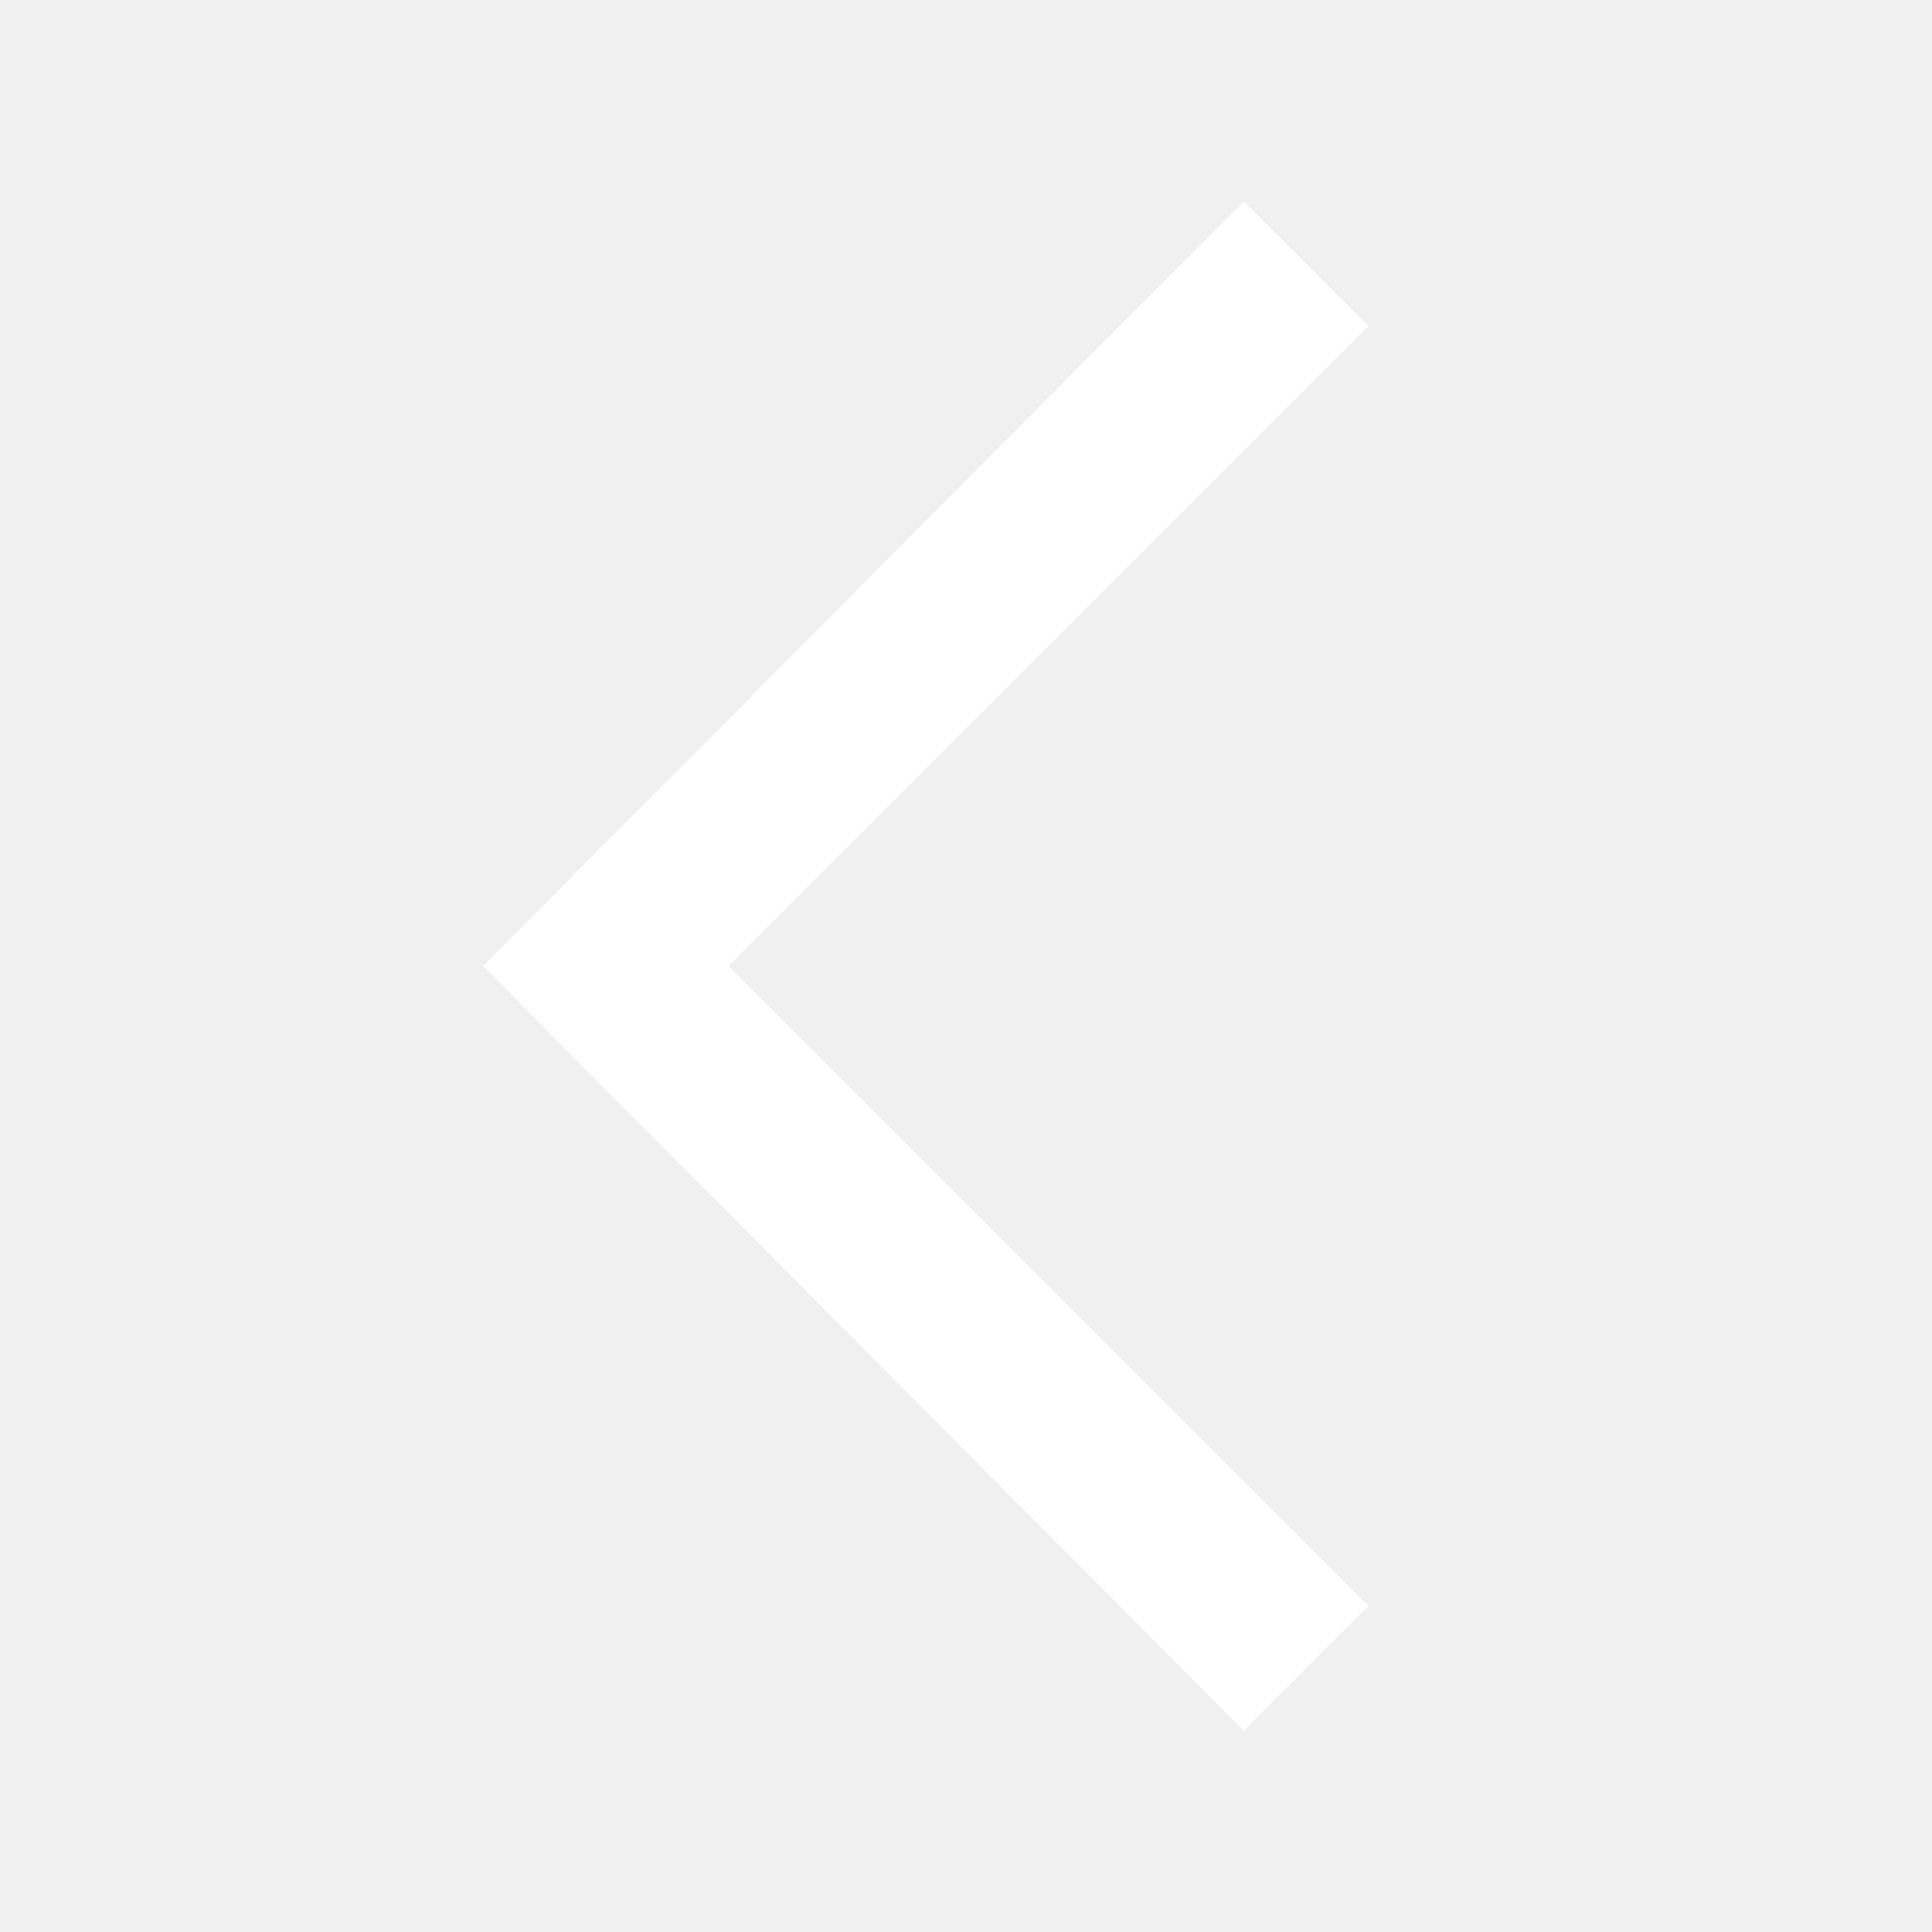
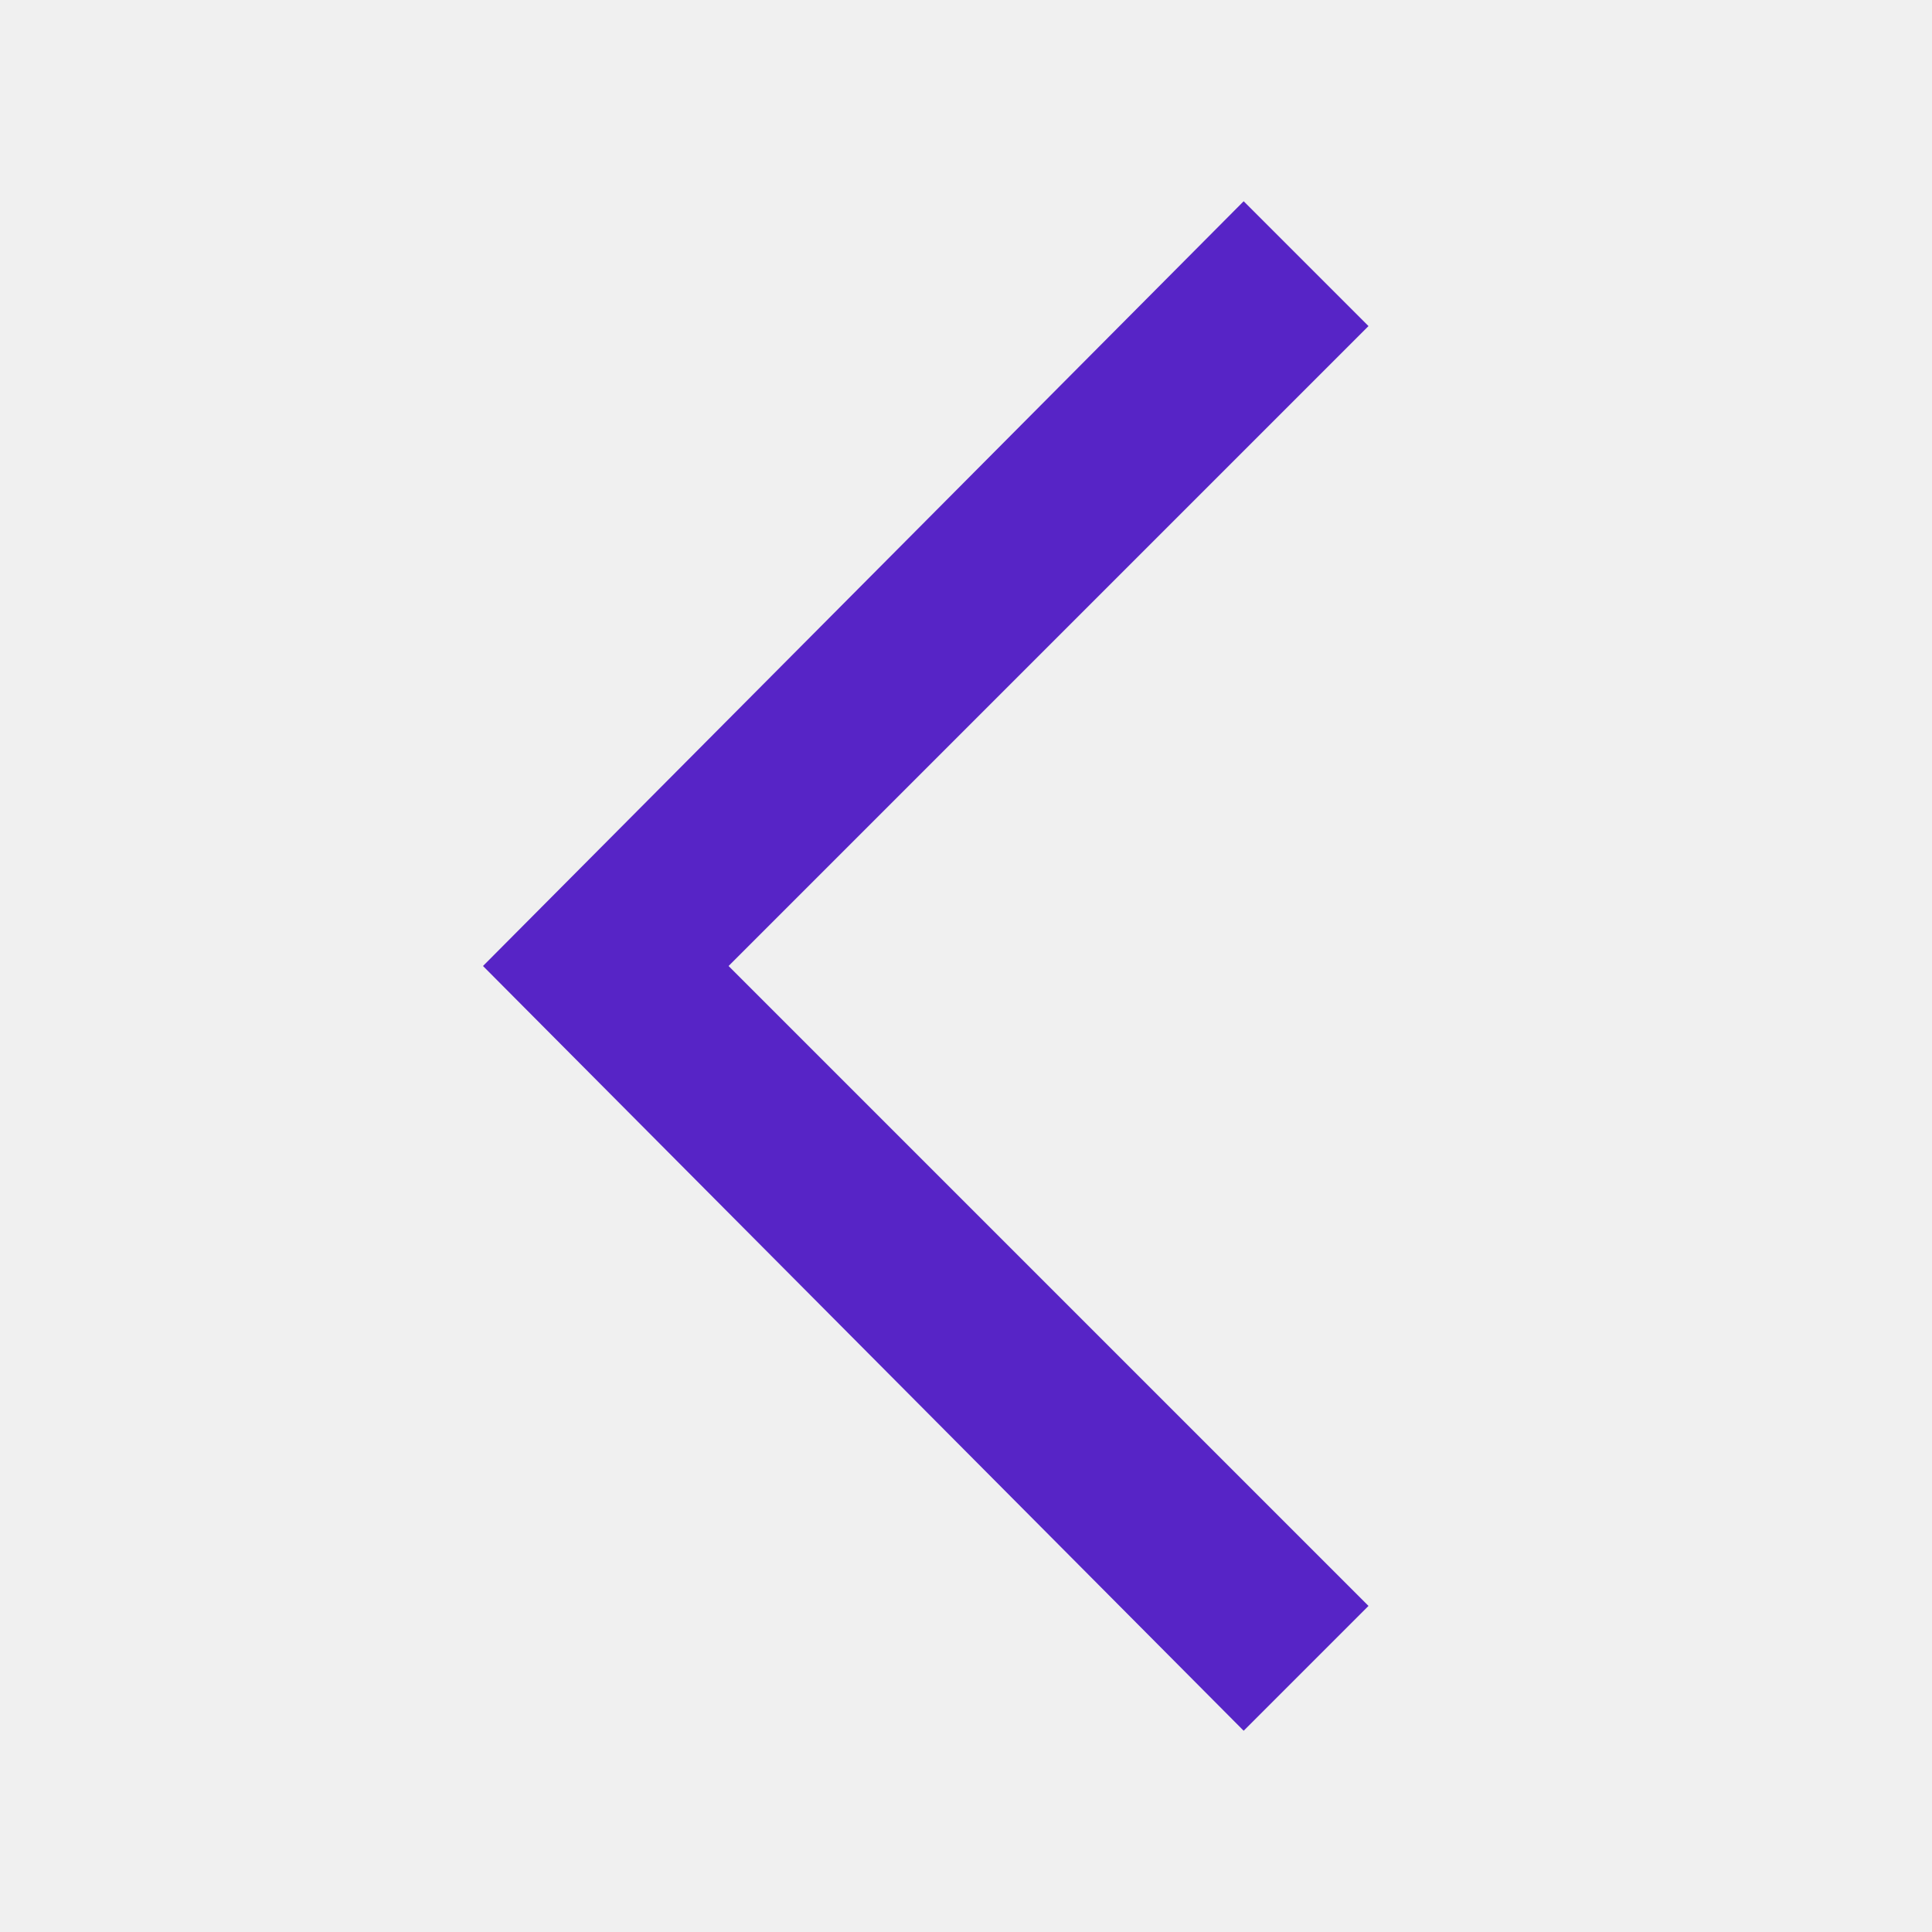
<svg xmlns="http://www.w3.org/2000/svg" version="1.1" viewBox="0 0 192 192" width="96px" height="96px">
  <g fill="none" fill-rule="nonzero" stroke="none" stroke-width="1" stroke-linecap="butt" stroke-linejoin="miter" stroke-miterlimit="10" stroke-dasharray="" stroke-dashoffset="0" font-family="none" font-weight="none" font-size="none" text-anchor="none" style="mix-blend-mode: normal">
    <path d="M0,192v-192h192v192z" fill="none" />
-     <g fill="#ffffff">
+     <g fill="#5724C6">
      <g id="surface1">
        <path d="M123.594,172l12.406,-12.406l-63.594,-63.594l63.594,-63.594l-12.406,-12.406l-75.594,76z" />
      </g>
    </g>
  </g>
</svg>
